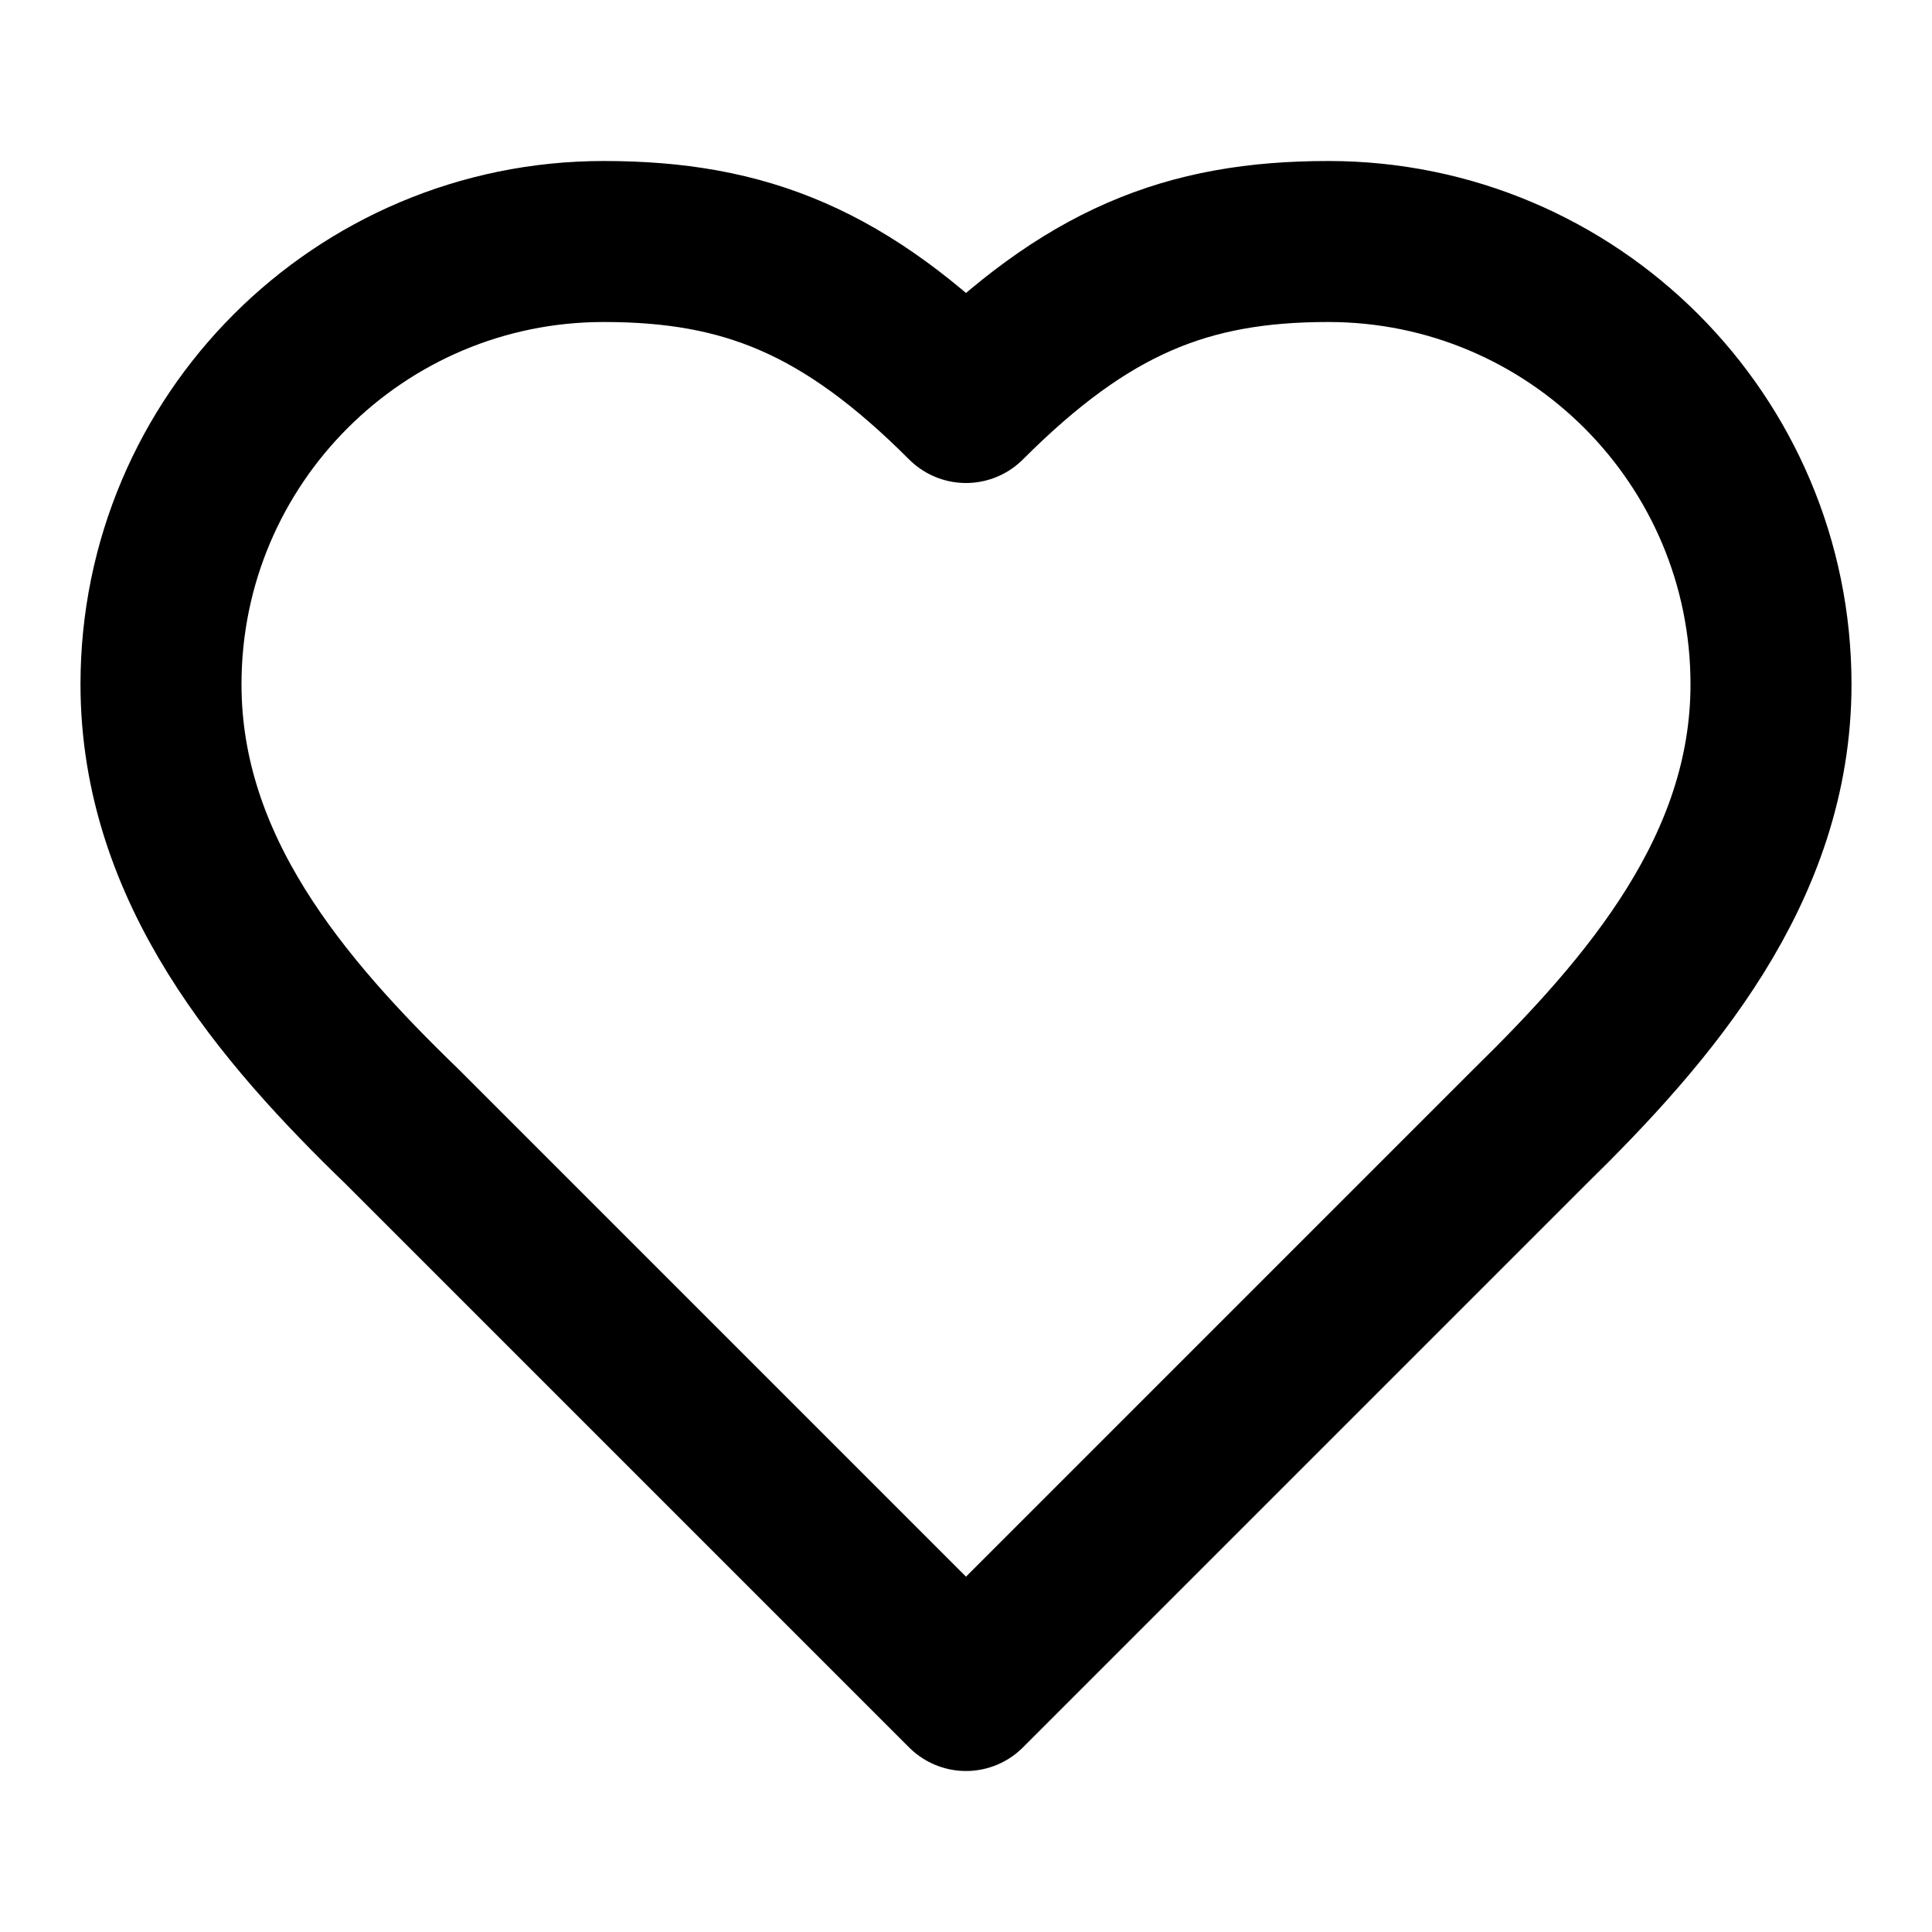
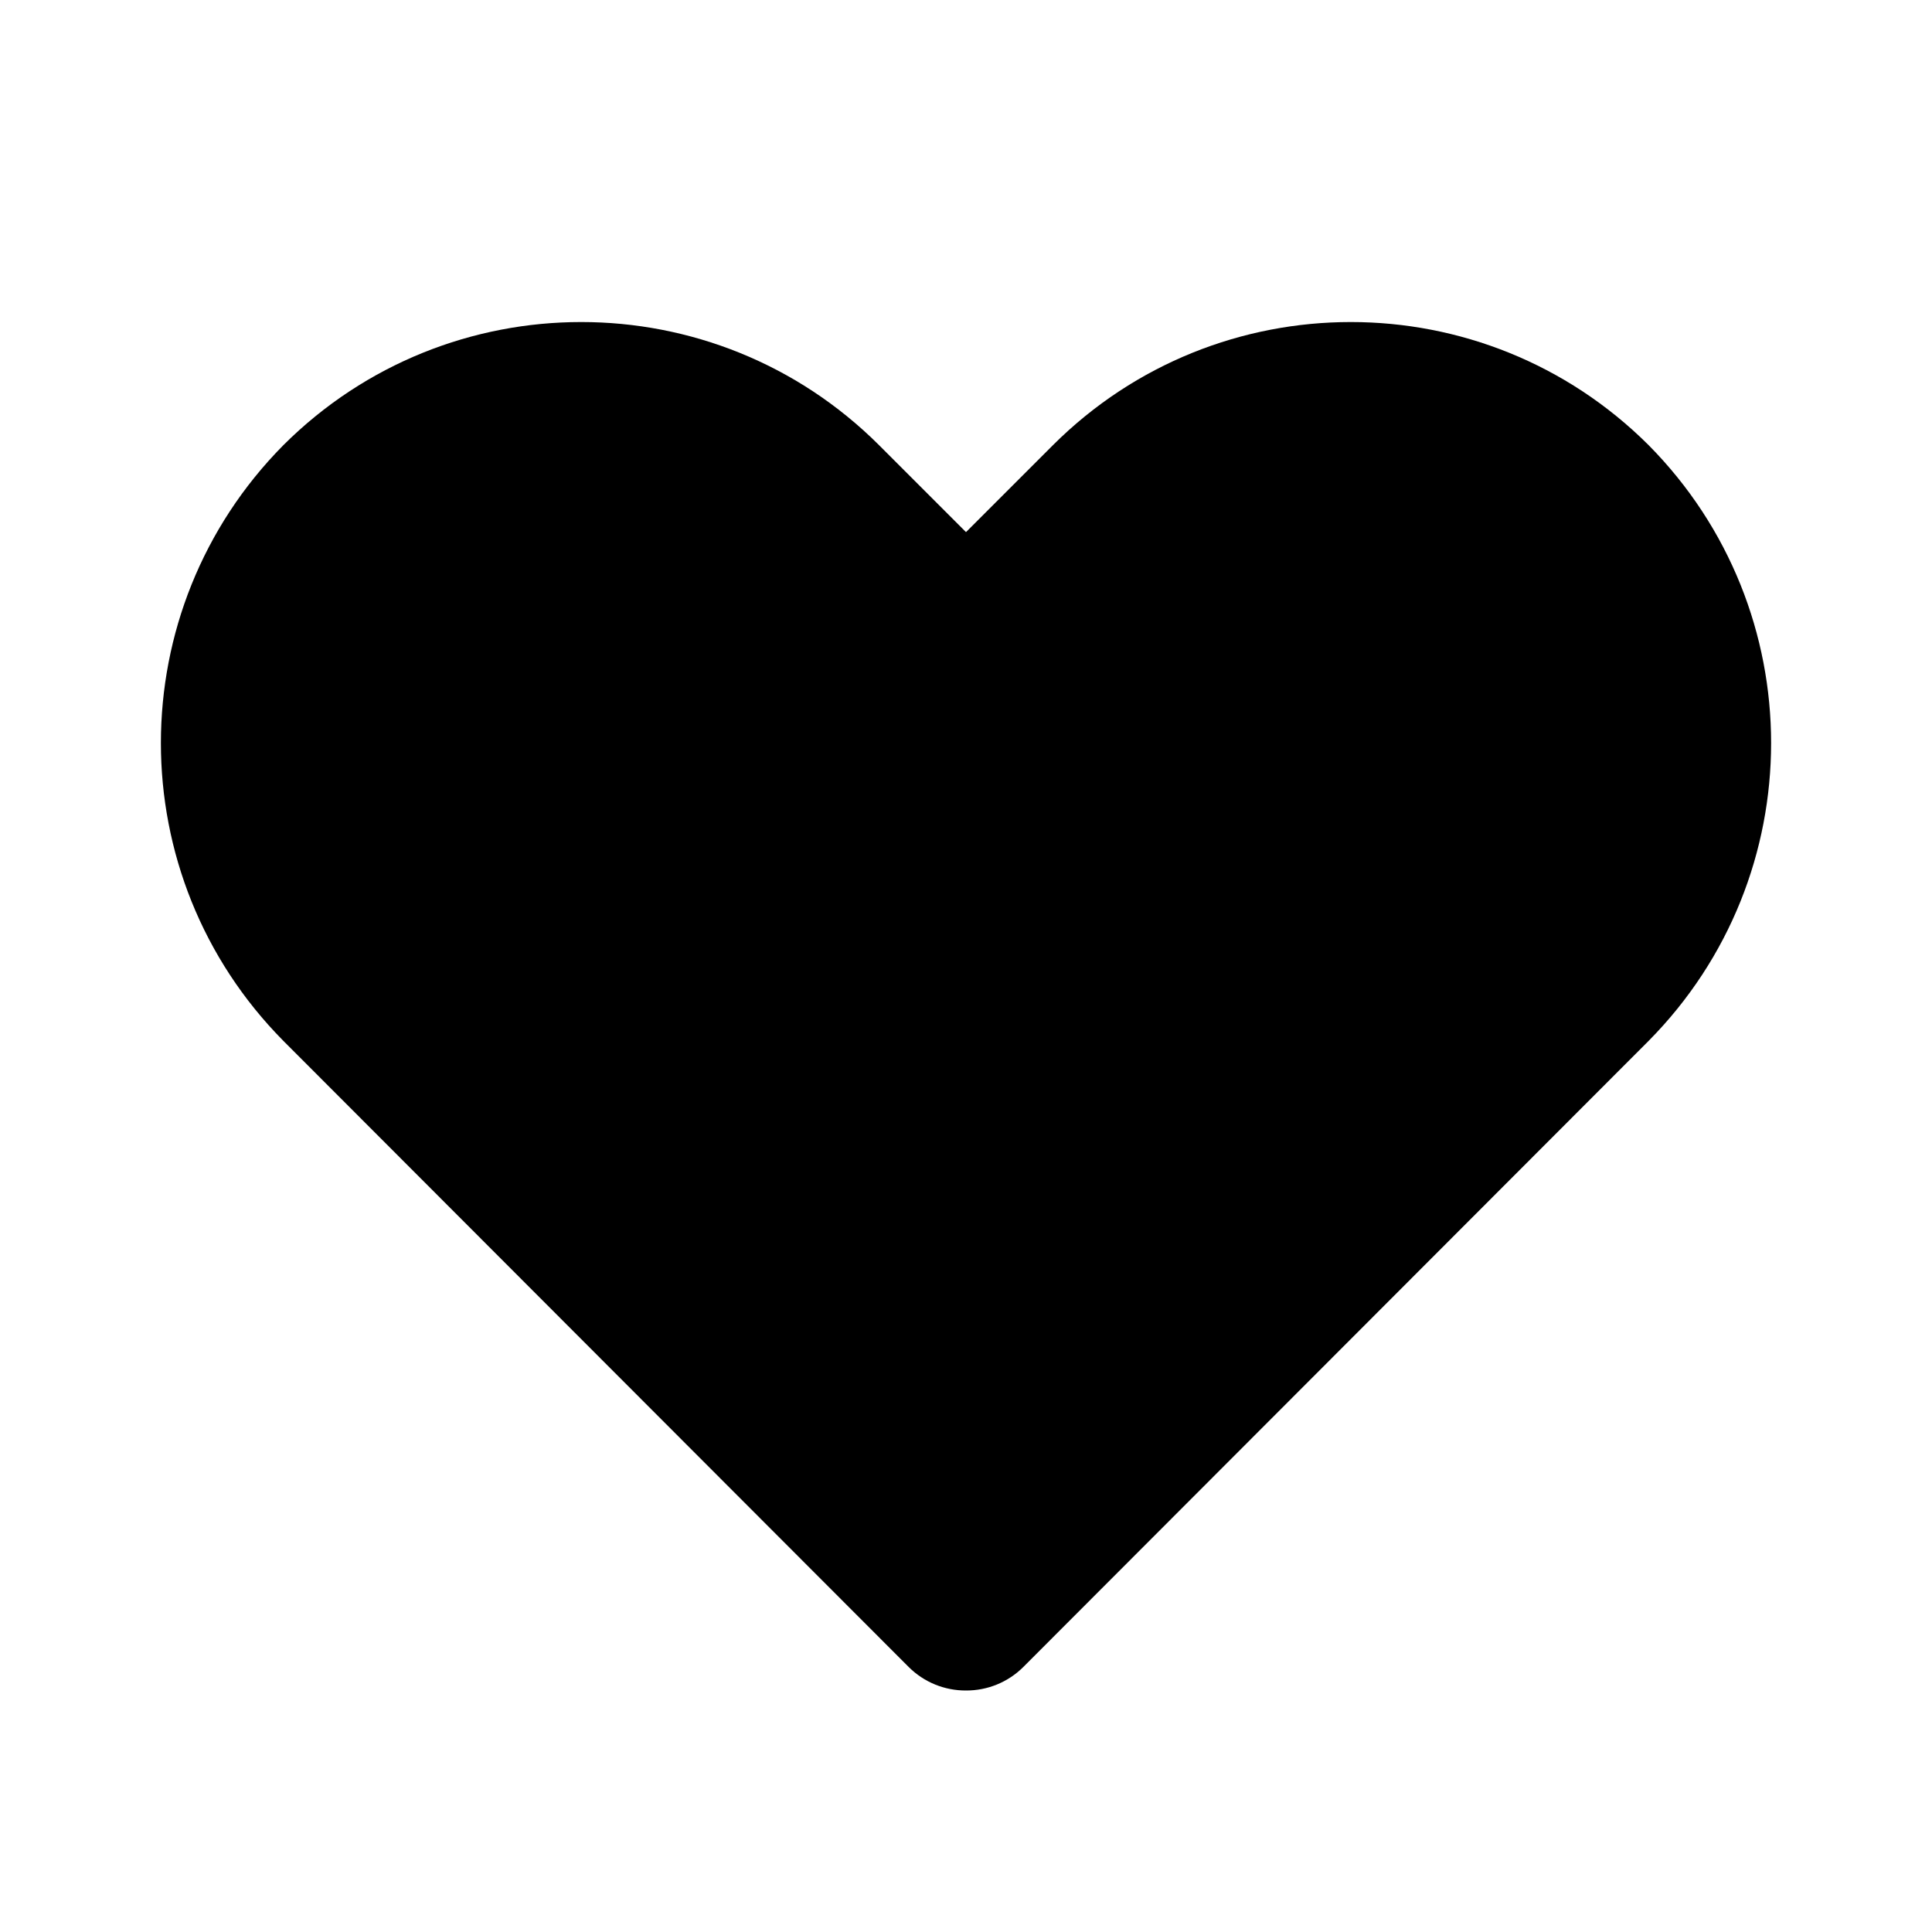
- <svg xmlns="http://www.w3.org/2000/svg" viewBox="0 0 24 24" fill="none" stroke="currentColor" stroke-width="2" stroke-linecap="round" stroke-linejoin="round">
-   <path d="M19 14c1.49-1.46 3-3.21 3-5.5A5.5 5.5 0 0 0 16.5 3c-1.76 0-3 .5-4.5 2-1.5-1.5-2.74-2-4.5-2A5.5 5.5 0 0 0 2 8.5c0 2.3 1.5 4.05 3 5.5l7 7Z" />
+ <svg xmlns="http://www.w3.org/2000/svg" viewBox="0 0 24 24" fill="currentColor">
+   <g data-name="Layer 2">
+     <g data-name="heart">
+       <rect width="24" height="24" opacity="0" />
+       <path d="M12 21a1 1 0 0 1-.71-.29l-7.77-7.78a5.26 5.26 0 0 1 0-7.4 5.24 5.24 0 0 1 7.4 0L12 6.61l1.08-1.08a5.24 5.24 0 0 1 7.4 0 5.26 5.26 0 0 1 0 7.4l-7.77 7.78A1 1 0 0 1 12 21z" />
+     </g>
+   </g>
</svg>
